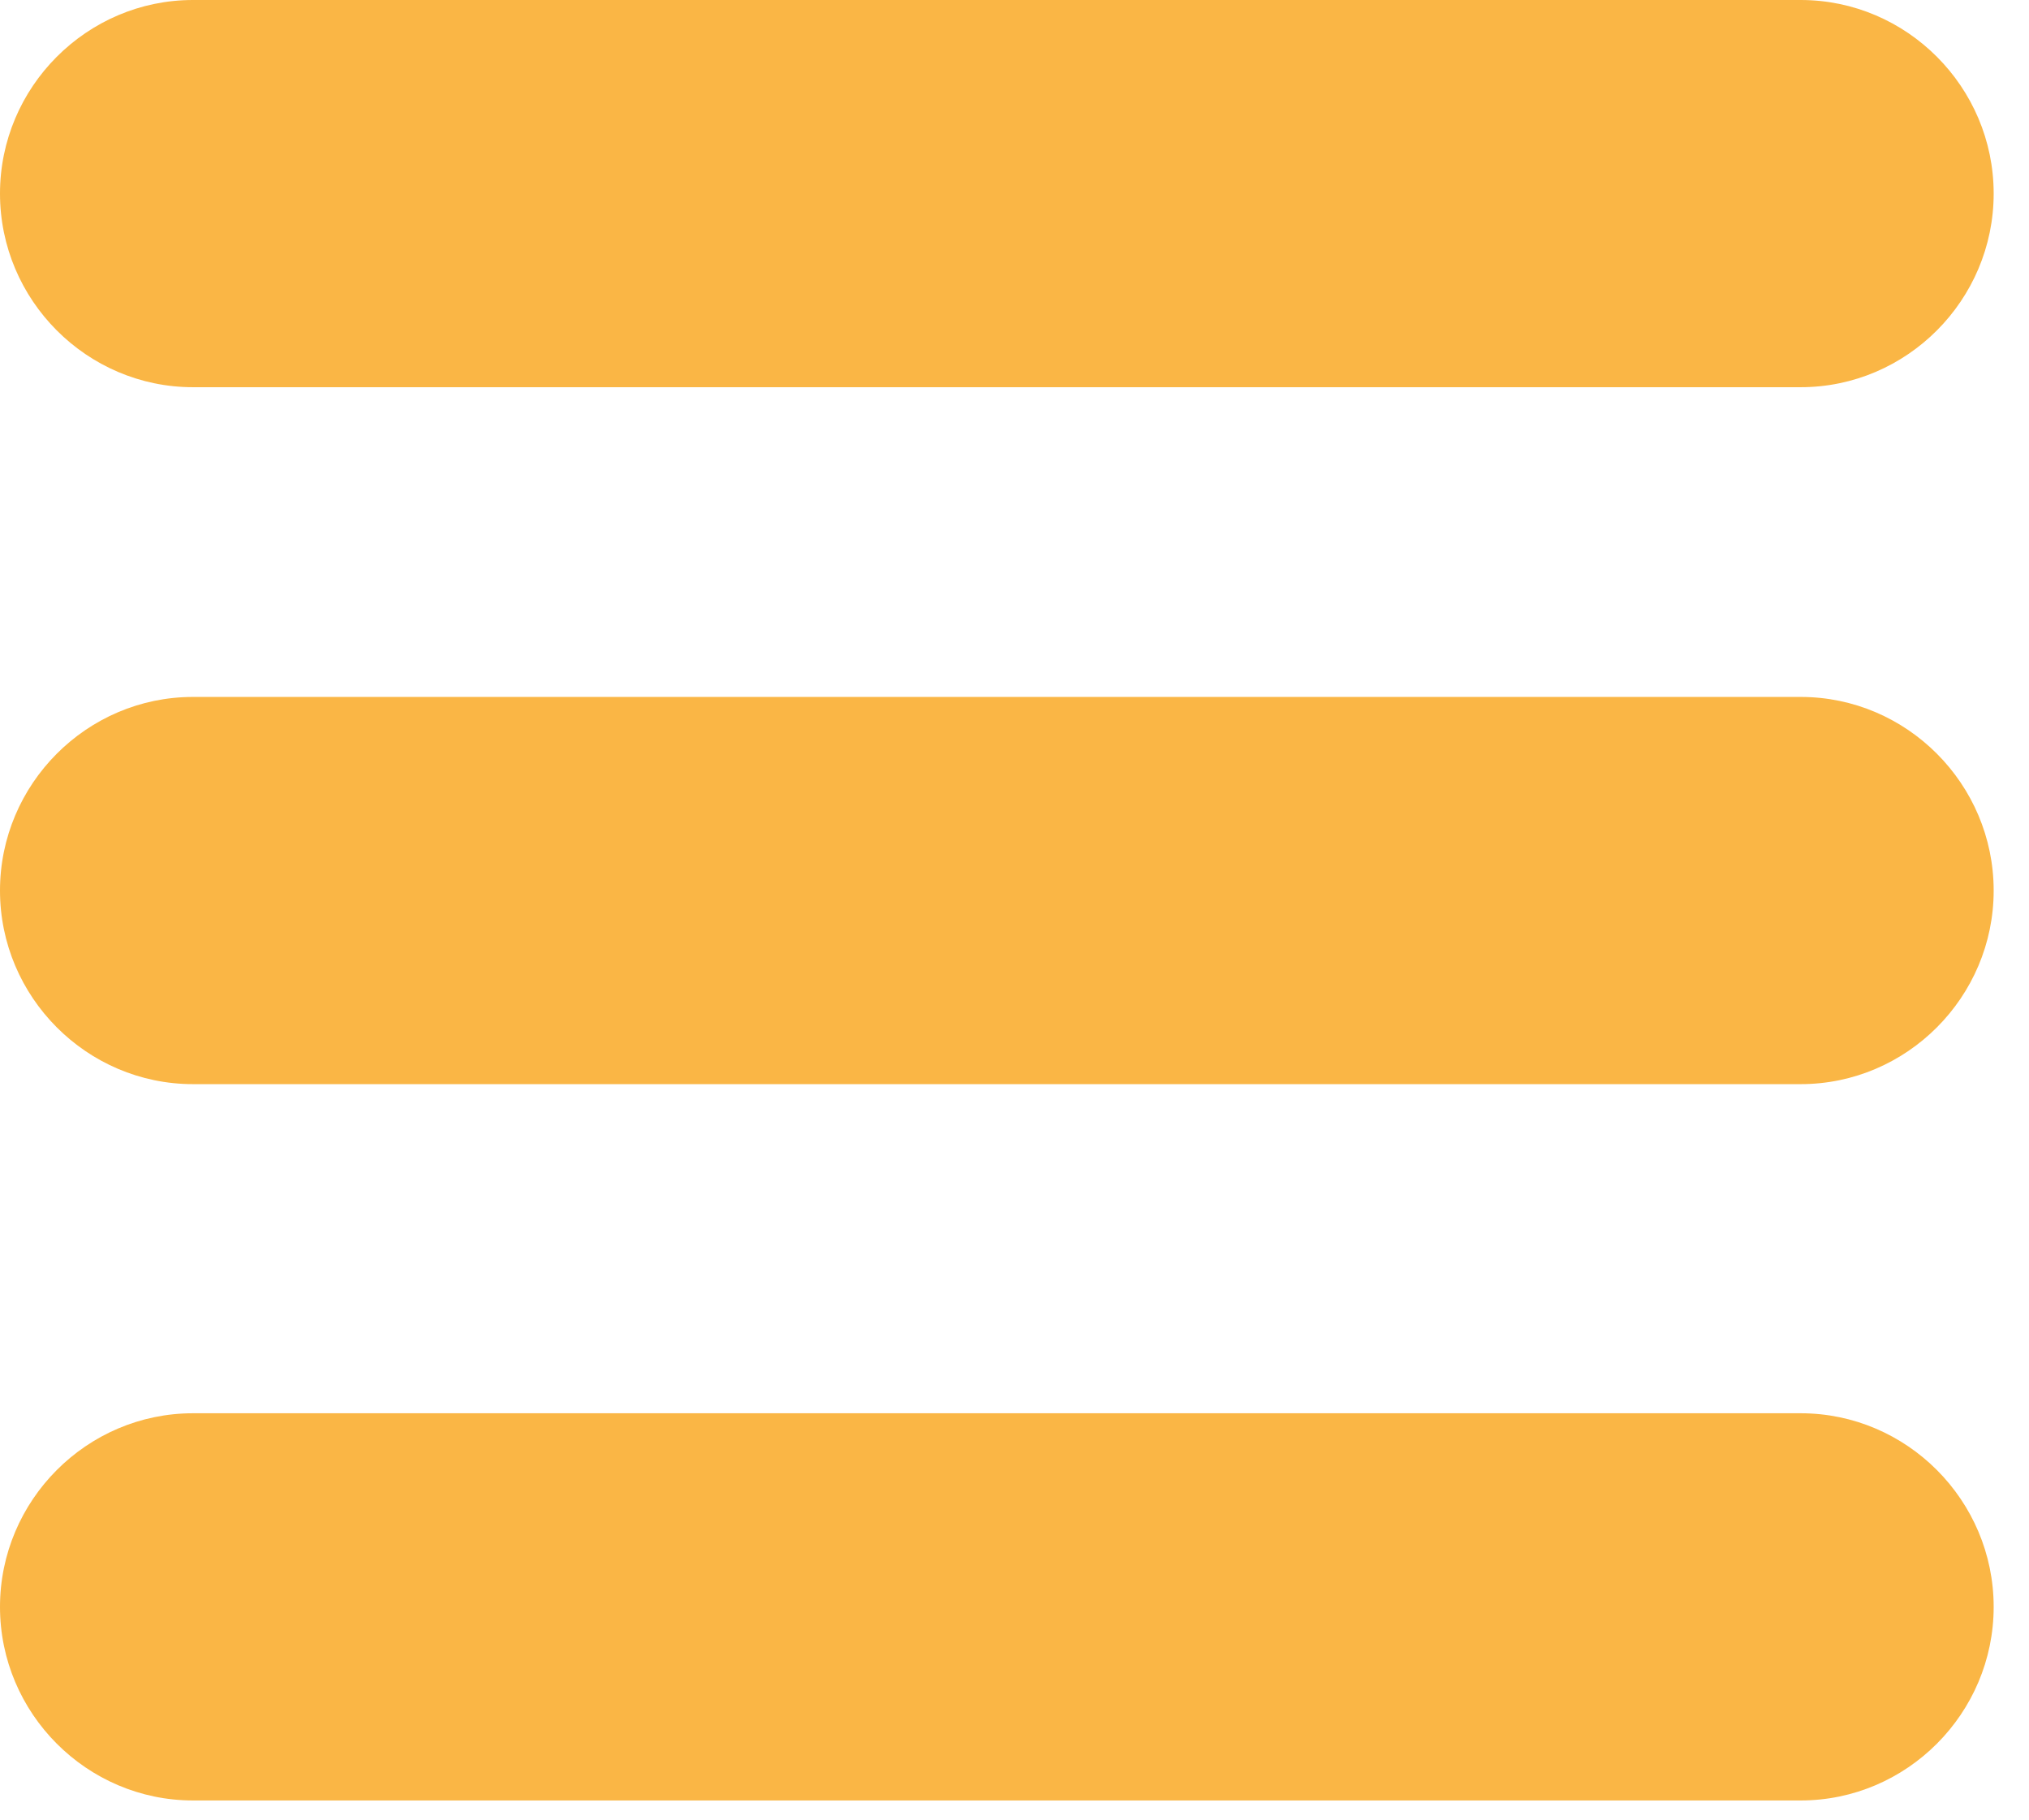
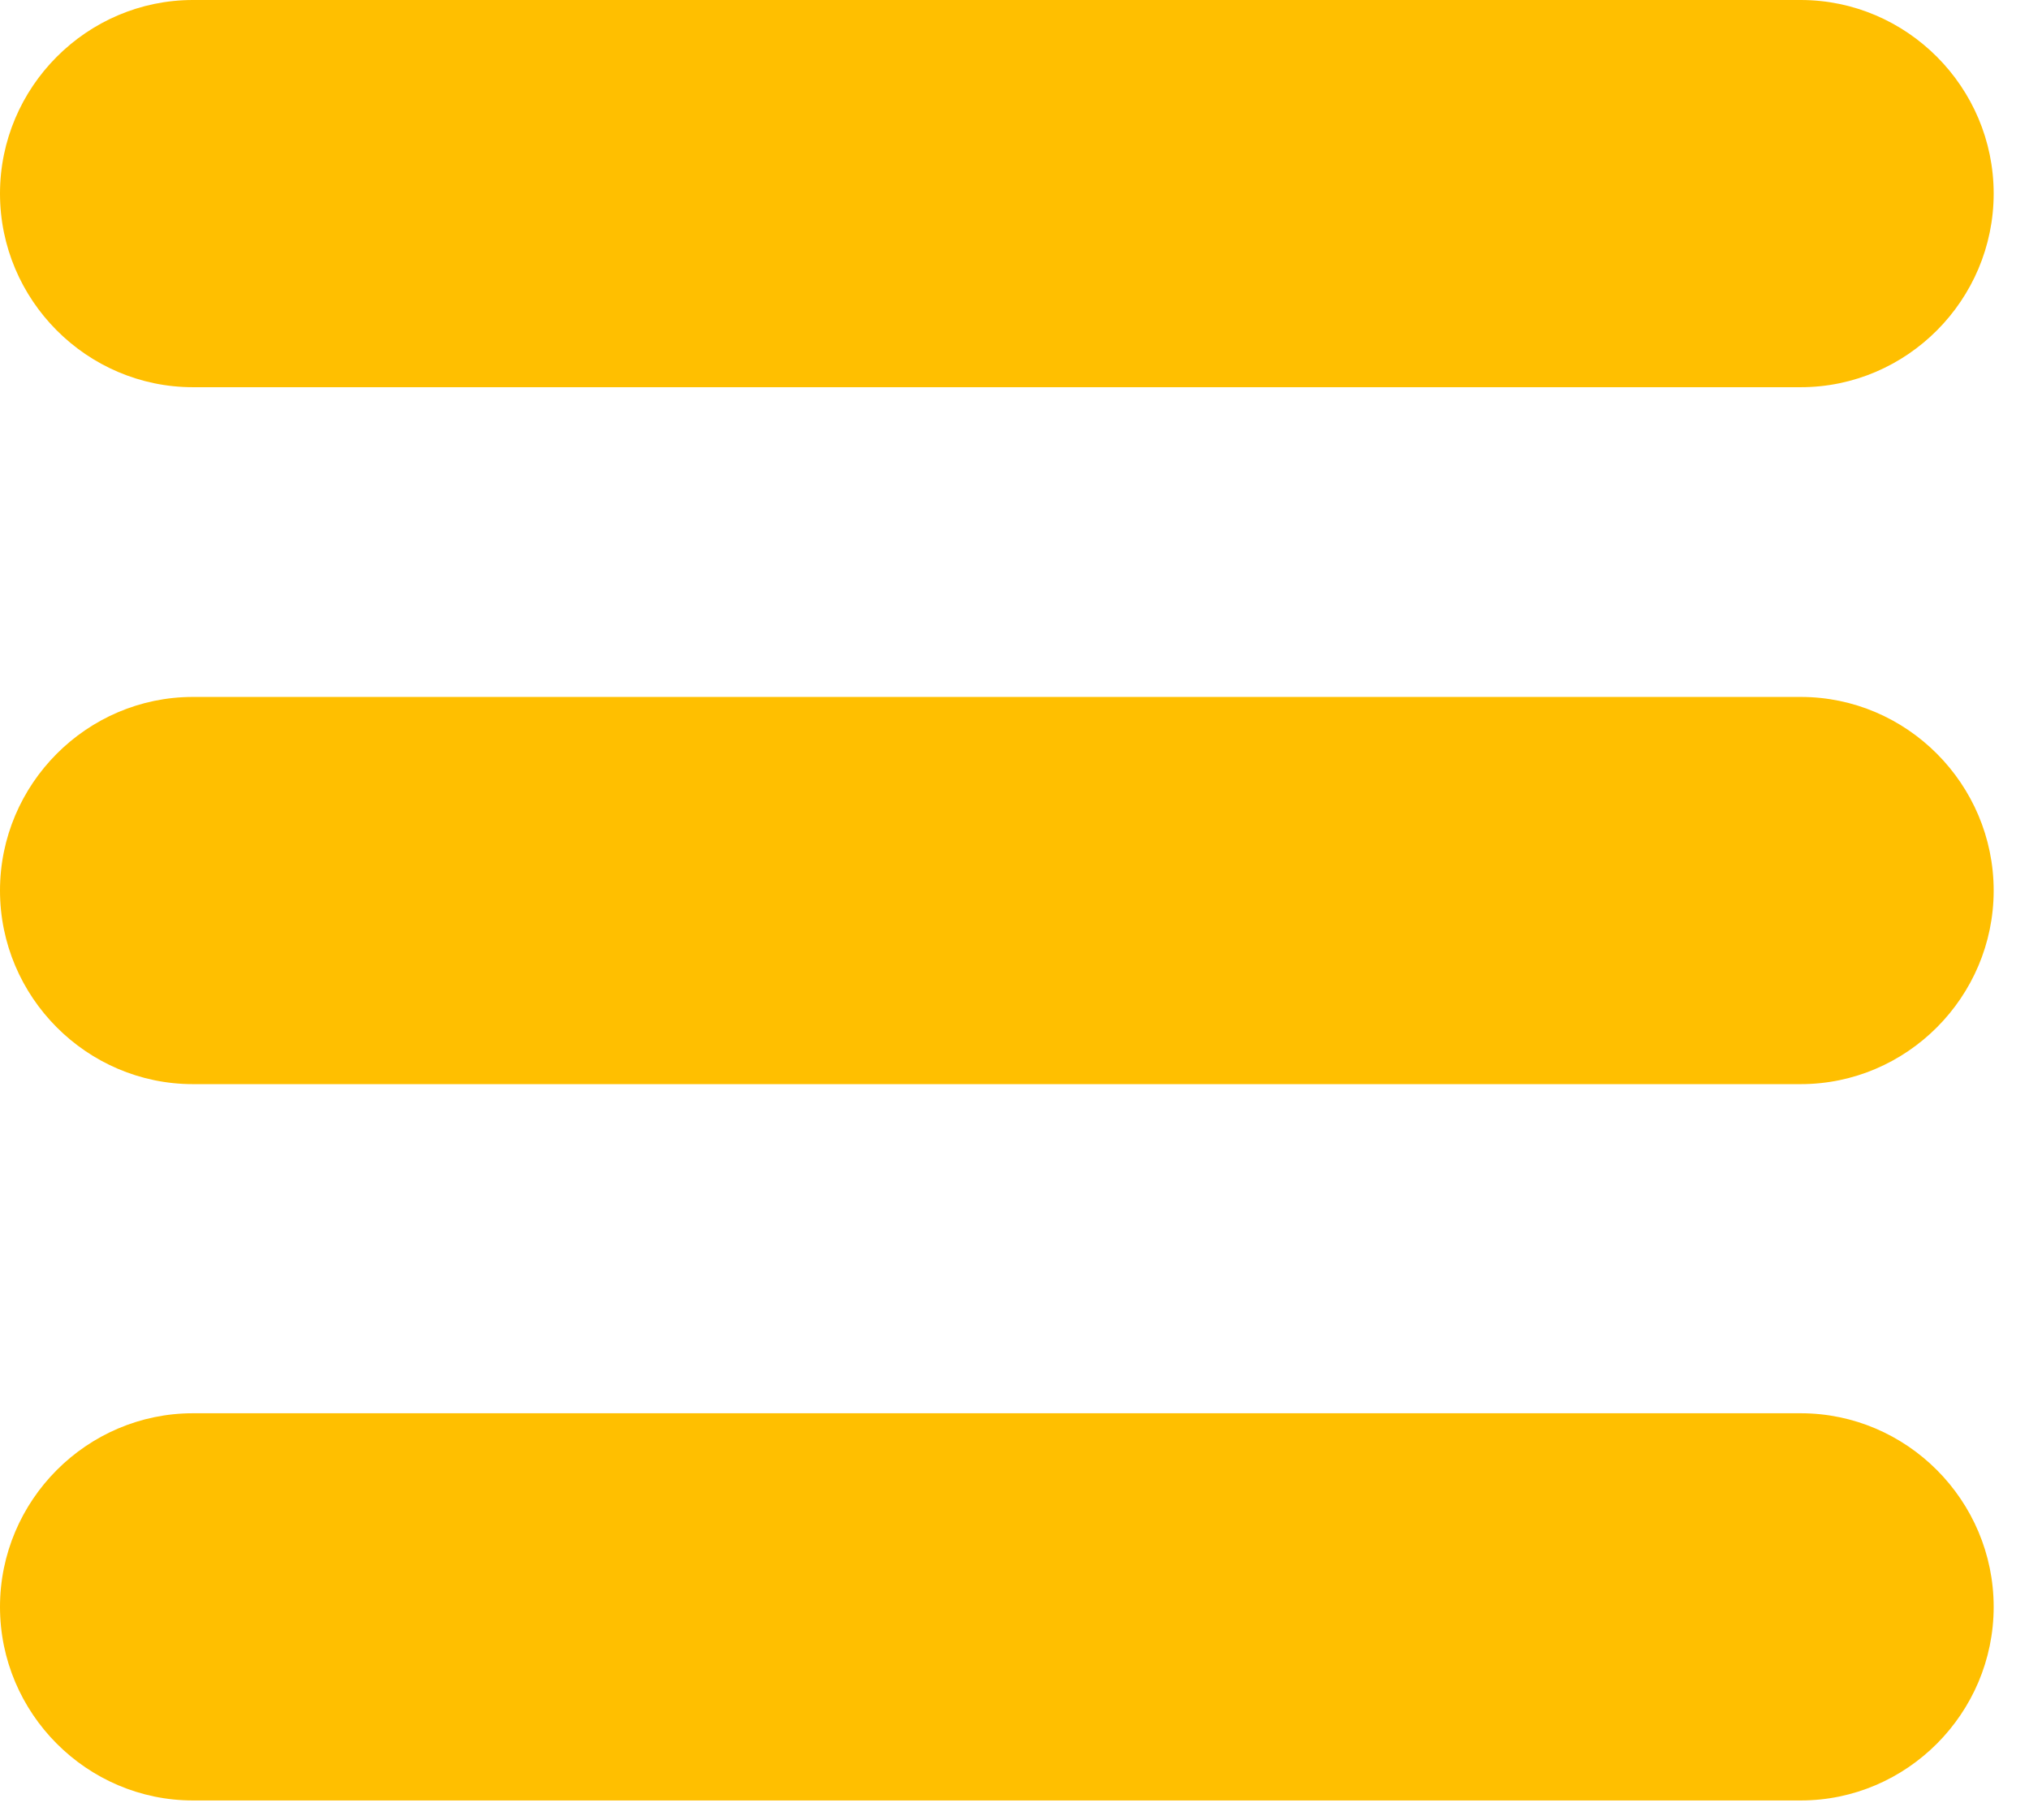
<svg xmlns="http://www.w3.org/2000/svg" width="29px" height="26px" viewBox="0 0 29 26" version="1.1">
  <g id="Page-1" stroke="none" stroke-width="1" fill="none" fill-rule="evenodd">
-     <g id="Desktop-HD" transform="translate(-512, -319)" fill="#FAB645" fill-rule="nonzero">
+     <g id="Desktop-HD" transform="translate(-512, -319)" fill="#FFBF00" fill-rule="nonzero">
      <g id="menu" transform="translate(512, 319)">
        <path d="M25.737,0 L2.758,0 C1.241,0 0,1.245 0,2.766 C0,4.288 1.241,5.533 2.758,5.533 L25.737,5.533 C27.254,5.533 28.495,4.288 28.495,2.766 C28.495,1.245 27.254,0 25.737,0 Z" id="Path" />
        <path d="M25.737,9.959 L2.758,9.959 C1.241,9.959 0,11.204 0,12.726 C0,14.247 1.241,15.492 2.758,15.492 L25.737,15.492 C27.254,15.492 28.495,14.247 28.495,12.726 C28.495,11.204 27.254,9.959 25.737,9.959 Z" id="Path" />
        <path d="M25.737,20.195 L2.758,20.195 C1.241,20.195 0,21.44 0,22.962 C0,24.483 1.241,25.728 2.758,25.728 L25.737,25.728 C27.254,25.728 28.495,24.483 28.495,22.962 C28.495,21.44 27.254,20.195 25.737,20.195 Z" id="Path" />
      </g>
    </g>
  </g>
</svg>
